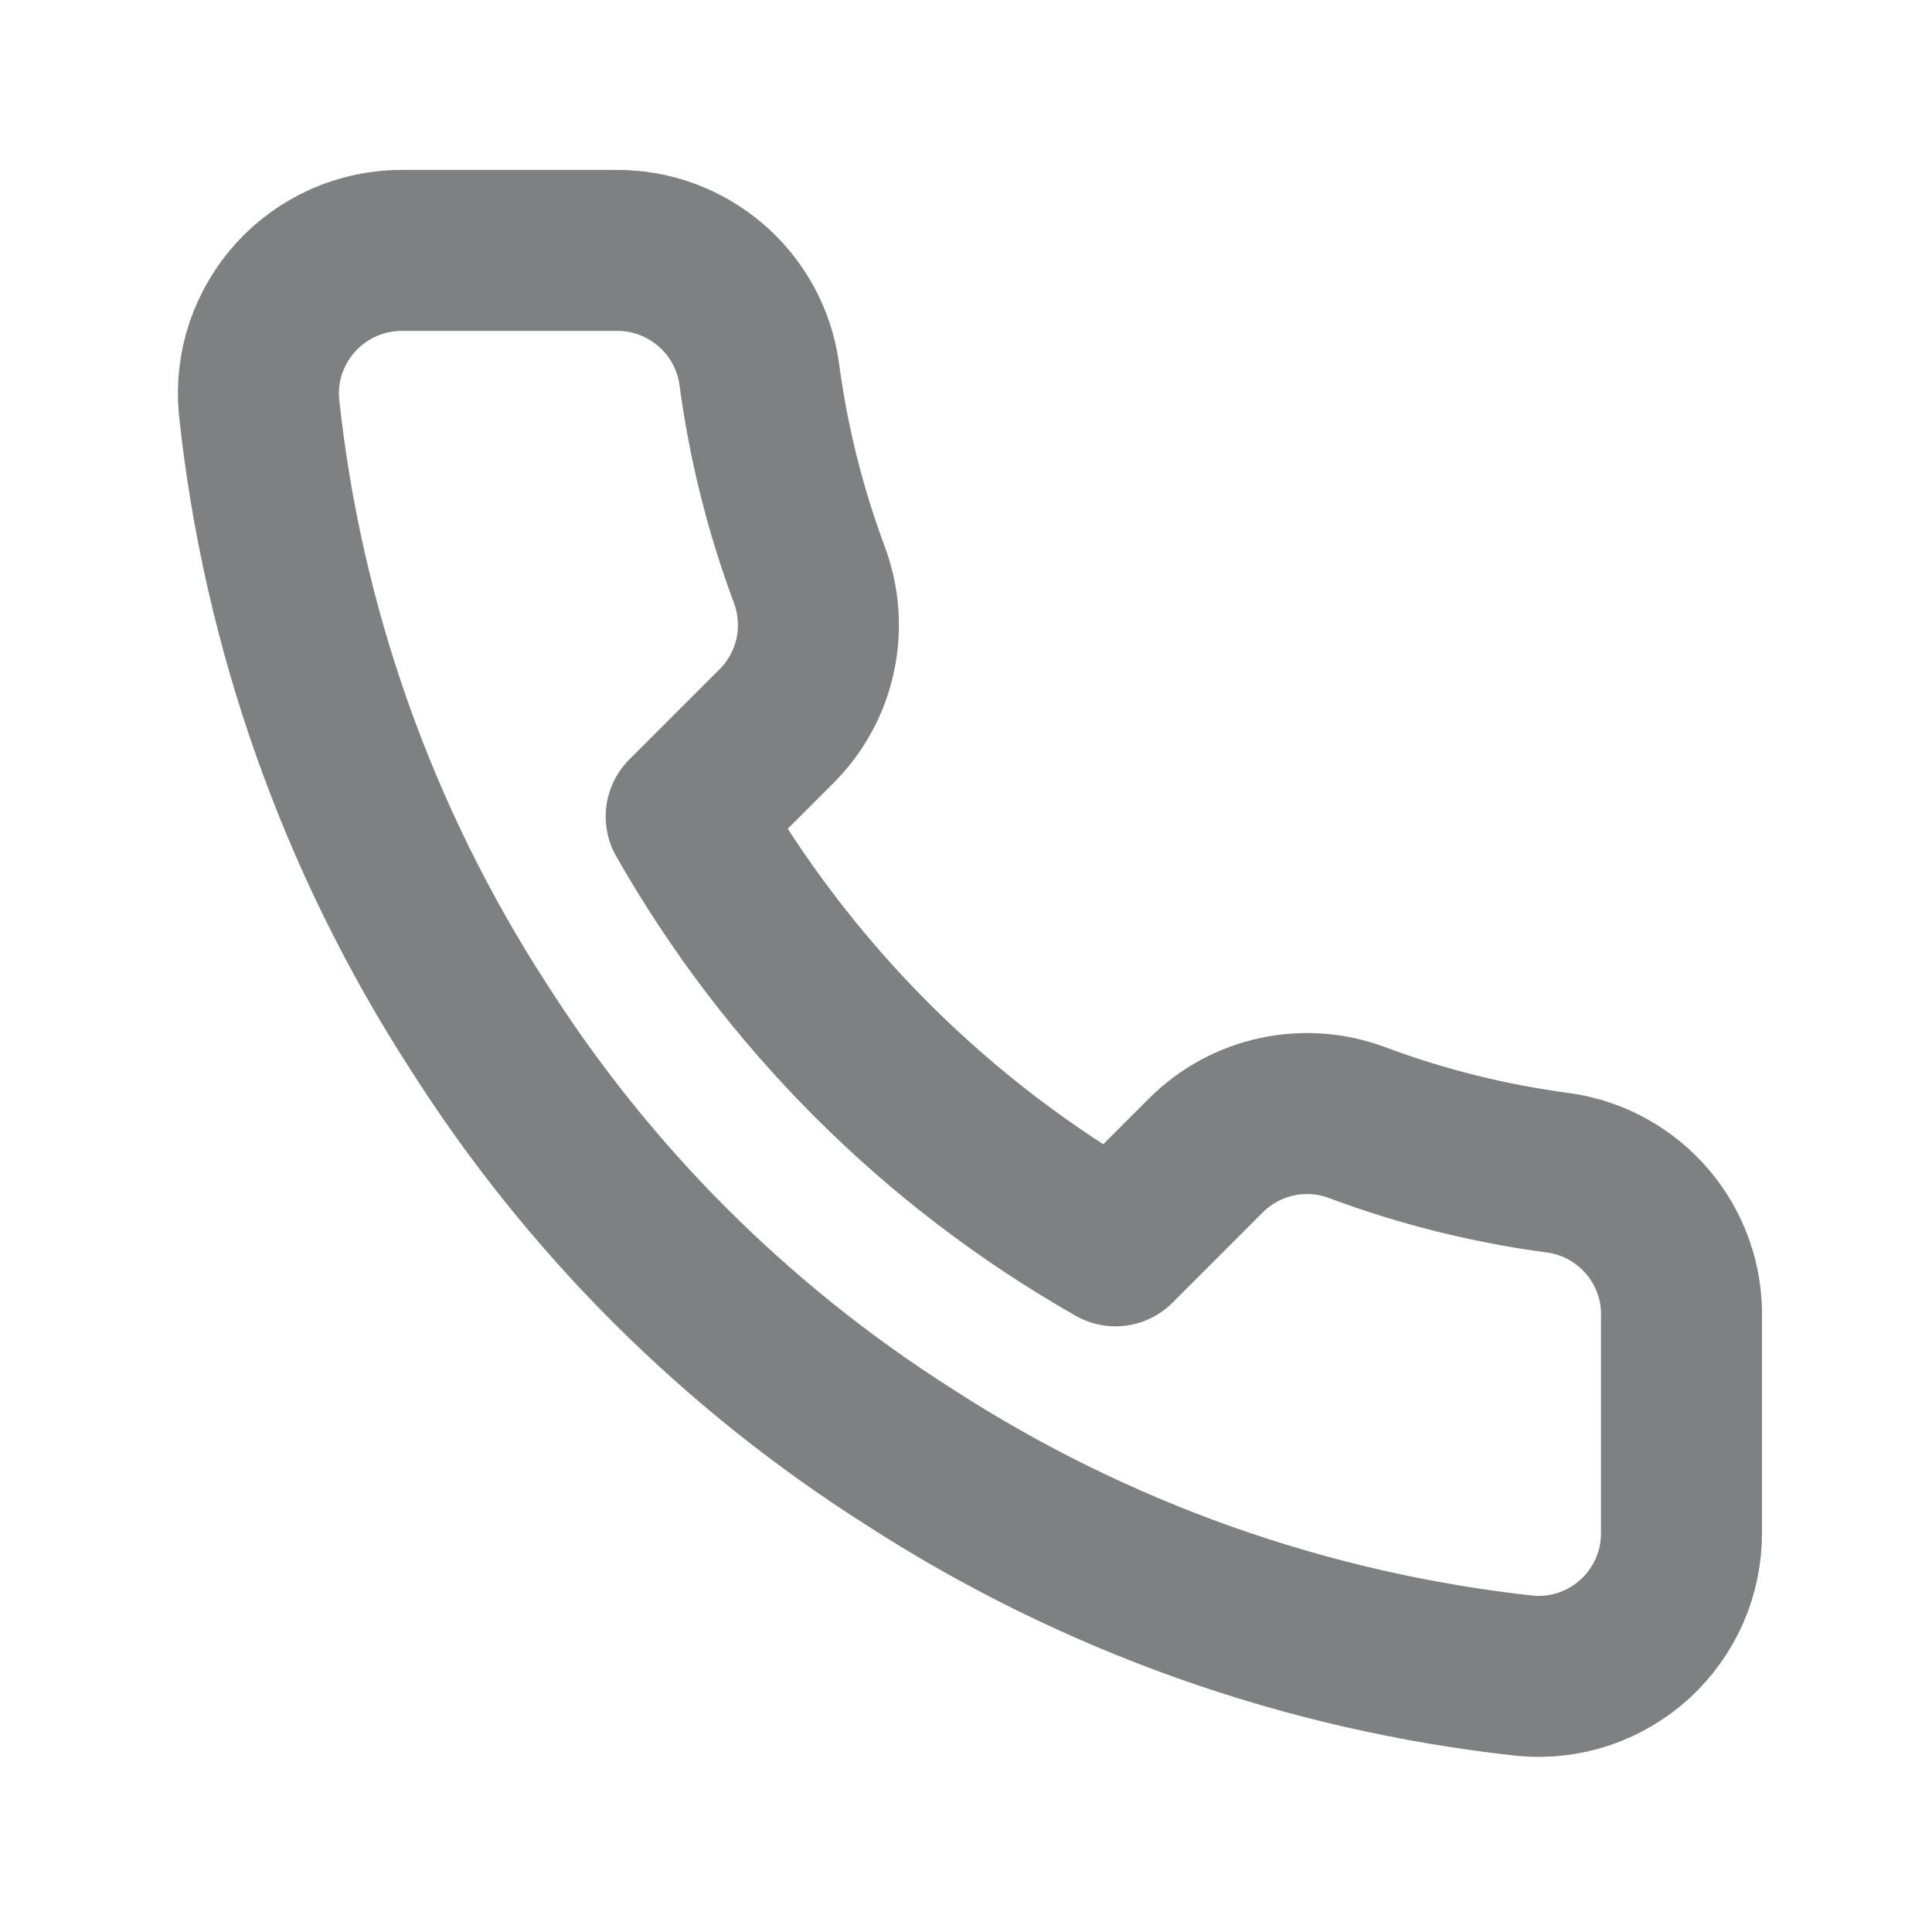
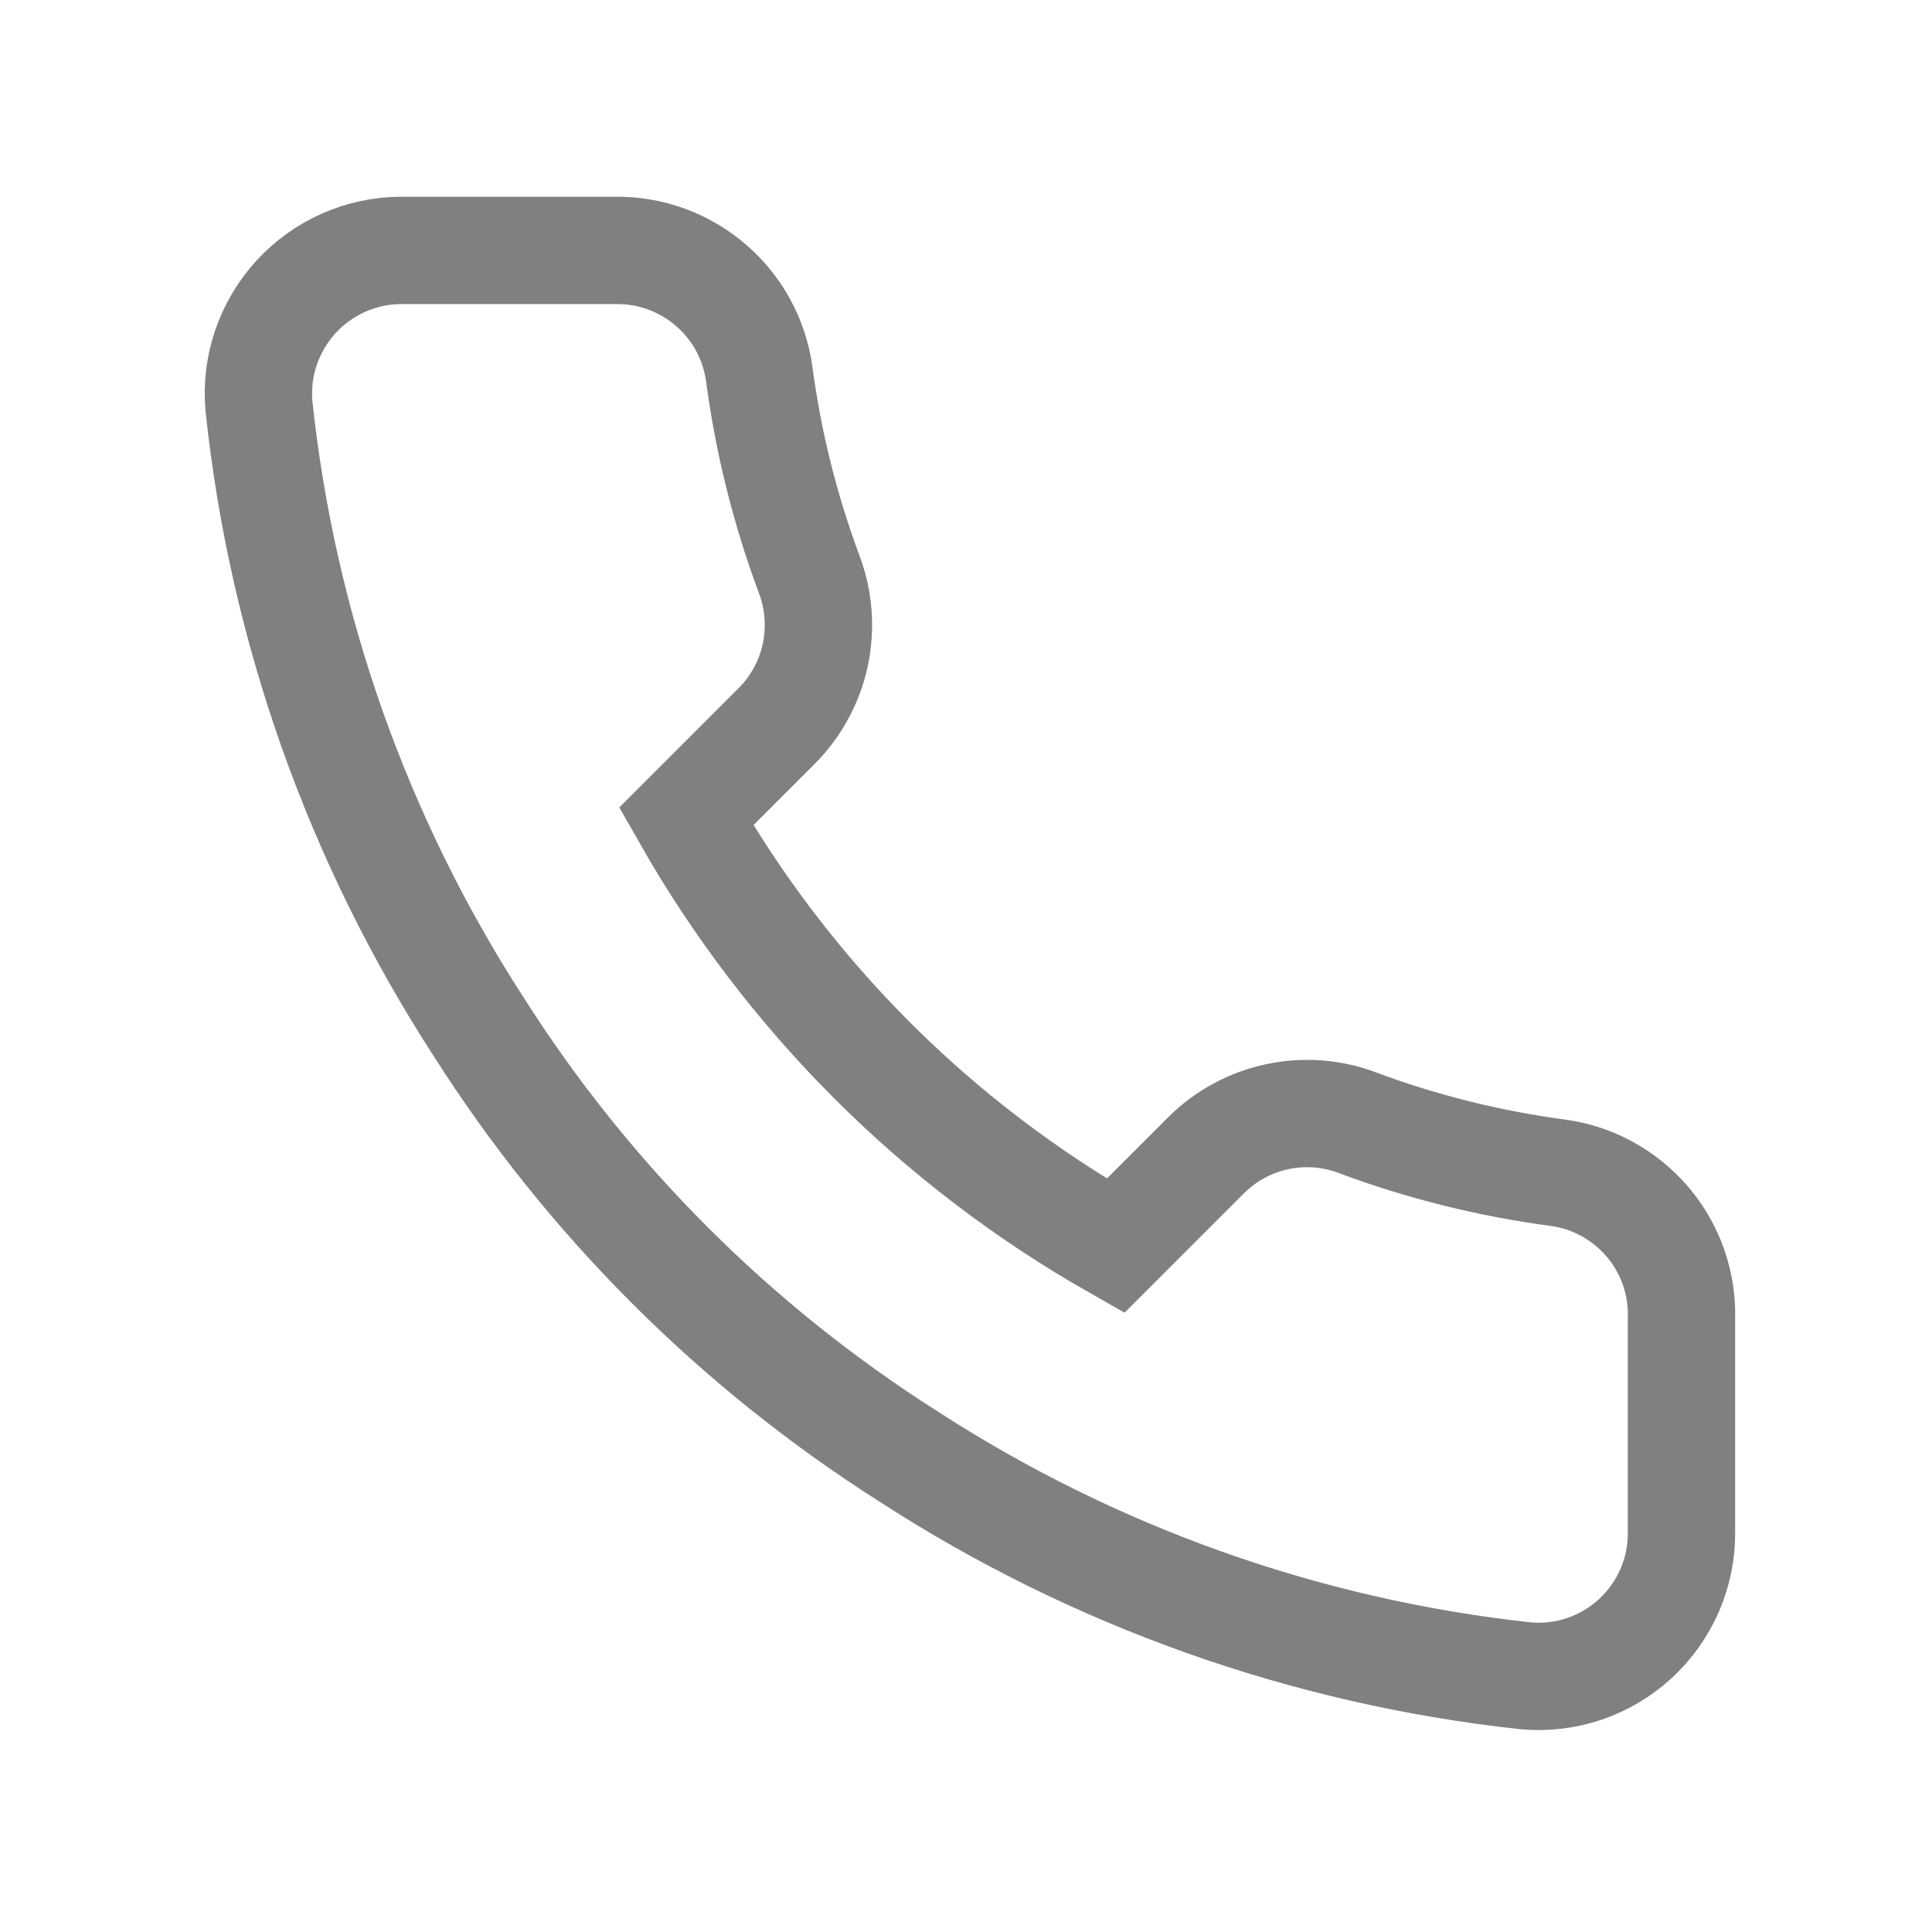
<svg xmlns="http://www.w3.org/2000/svg" width="18" height="18" viewBox="0 0 18 18" fill="none">
-   <path d="M15.666 14.28V12.28C15.675 11.953 15.562 11.634 15.351 11.385C15.139 11.136 14.844 10.972 14.52 10.927C13.88 10.842 13.251 10.686 12.646 10.46C12.408 10.37 12.149 10.351 11.899 10.404C11.65 10.457 11.421 10.581 11.24 10.76L10.393 11.607C8.724 10.658 7.342 9.276 6.393 7.607L7.24 6.76C7.419 6.579 7.543 6.35 7.596 6.101C7.649 5.851 7.629 5.592 7.54 5.353C7.314 4.748 7.158 4.12 7.073 3.48C7.028 3.16 6.868 2.867 6.622 2.656C6.377 2.445 6.063 2.33 5.74 2.333H3.74C3.555 2.333 3.372 2.372 3.202 2.447C3.033 2.522 2.881 2.631 2.756 2.768C2.632 2.904 2.537 3.066 2.477 3.241C2.418 3.416 2.396 3.602 2.413 3.787C2.632 5.847 3.333 7.827 4.46 9.567C5.483 11.177 6.849 12.543 8.46 13.567C10.191 14.689 12.162 15.39 14.213 15.613C14.398 15.63 14.584 15.608 14.76 15.549C14.936 15.489 15.098 15.393 15.235 15.268C15.371 15.142 15.48 14.99 15.555 14.819C15.629 14.649 15.667 14.466 15.666 14.28Z" stroke="#7E8082" stroke-width="1.5" stroke-linecap="round" stroke-linejoin="round" />
+   <path d="M15.666 14.28V12.28C15.675 11.953 15.562 11.634 15.351 11.385C15.139 11.136 14.844 10.972 14.52 10.927C13.88 10.842 13.251 10.686 12.646 10.46C12.408 10.37 12.149 10.351 11.899 10.404C11.65 10.457 11.421 10.581 11.24 10.76L10.393 11.607C8.724 10.658 7.342 9.276 6.393 7.607L7.24 6.76C7.419 6.579 7.543 6.35 7.596 6.101C7.649 5.851 7.629 5.592 7.54 5.353C7.314 4.748 7.158 4.12 7.073 3.48C7.028 3.16 6.868 2.867 6.622 2.656C6.377 2.445 6.063 2.33 5.74 2.333H3.74C3.555 2.333 3.372 2.372 3.202 2.447C3.033 2.522 2.881 2.631 2.756 2.768C2.632 2.904 2.537 3.066 2.477 3.241C2.418 3.416 2.396 3.602 2.413 3.787C2.632 5.847 3.333 7.827 4.46 9.567C5.483 11.177 6.849 12.543 8.46 13.567C10.191 14.689 12.162 15.39 14.213 15.613C14.398 15.63 14.584 15.608 14.76 15.549C14.936 15.489 15.098 15.393 15.235 15.268C15.371 15.142 15.48 14.99 15.555 14.819C15.629 14.649 15.667 14.466 15.666 14.28Z" stroke="#7E8082" strokeWidth="1.5" strokeLinecap="round" strokeLinejoin="round" />
</svg>
